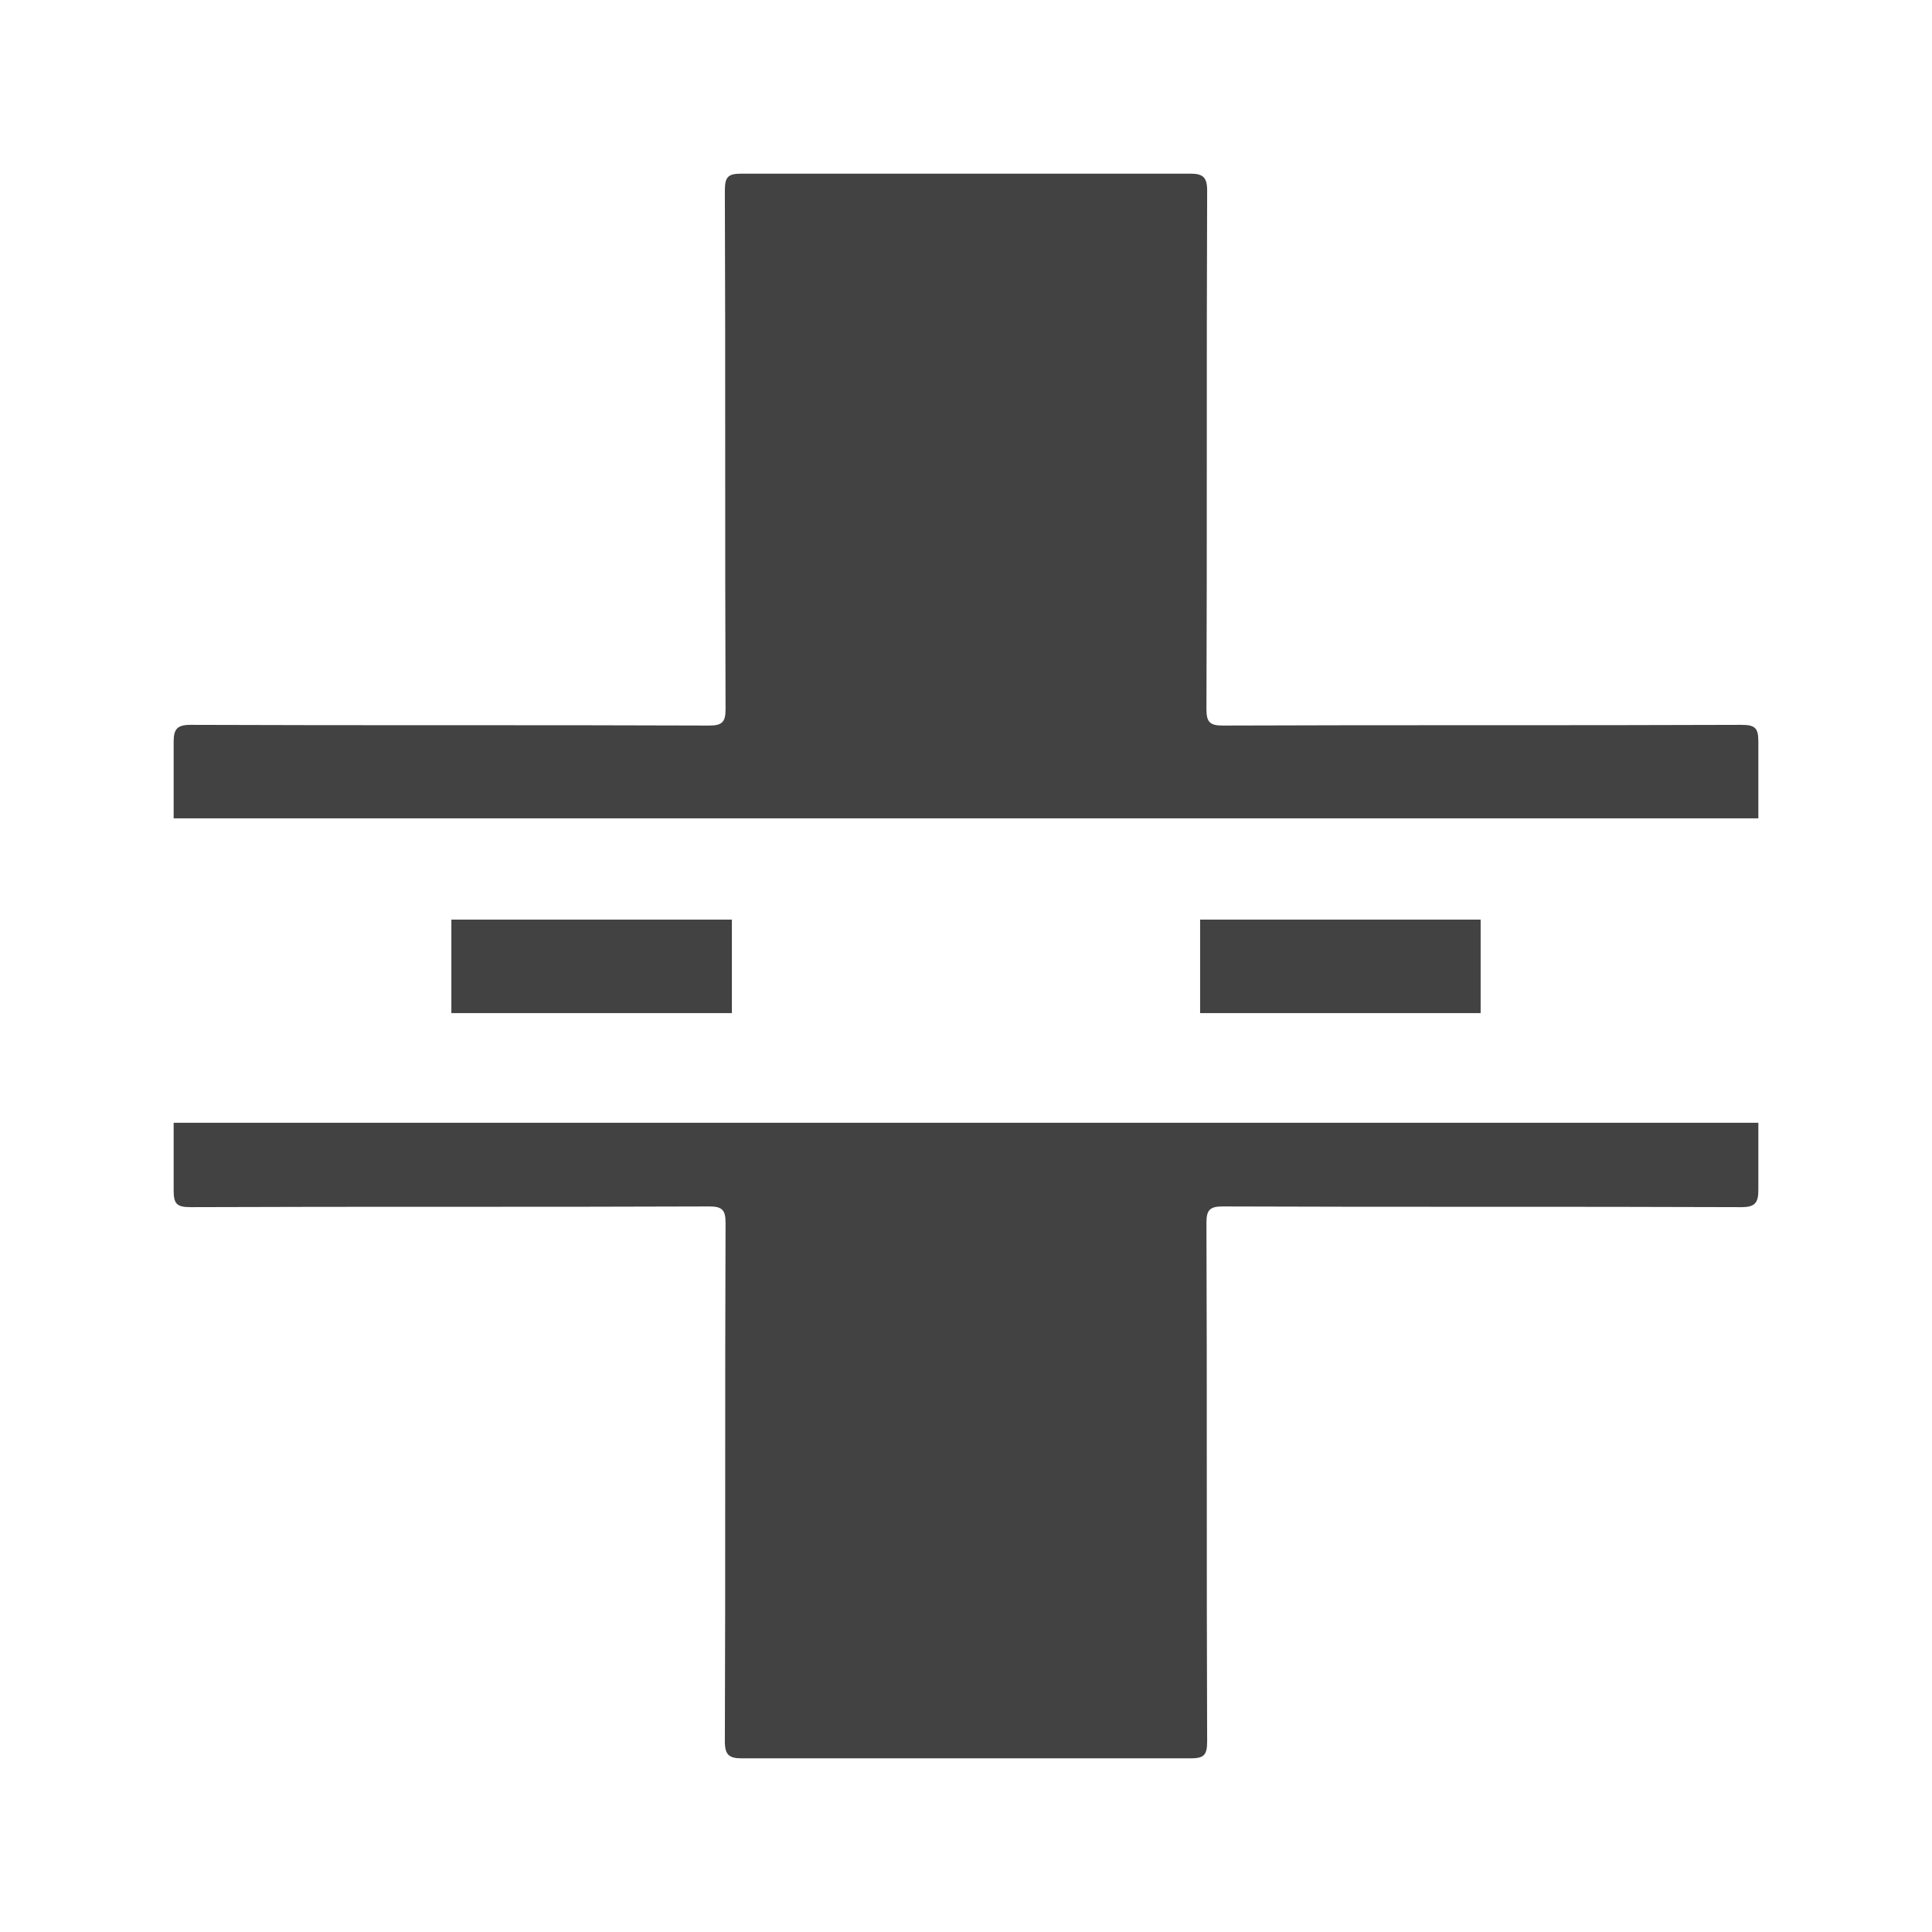
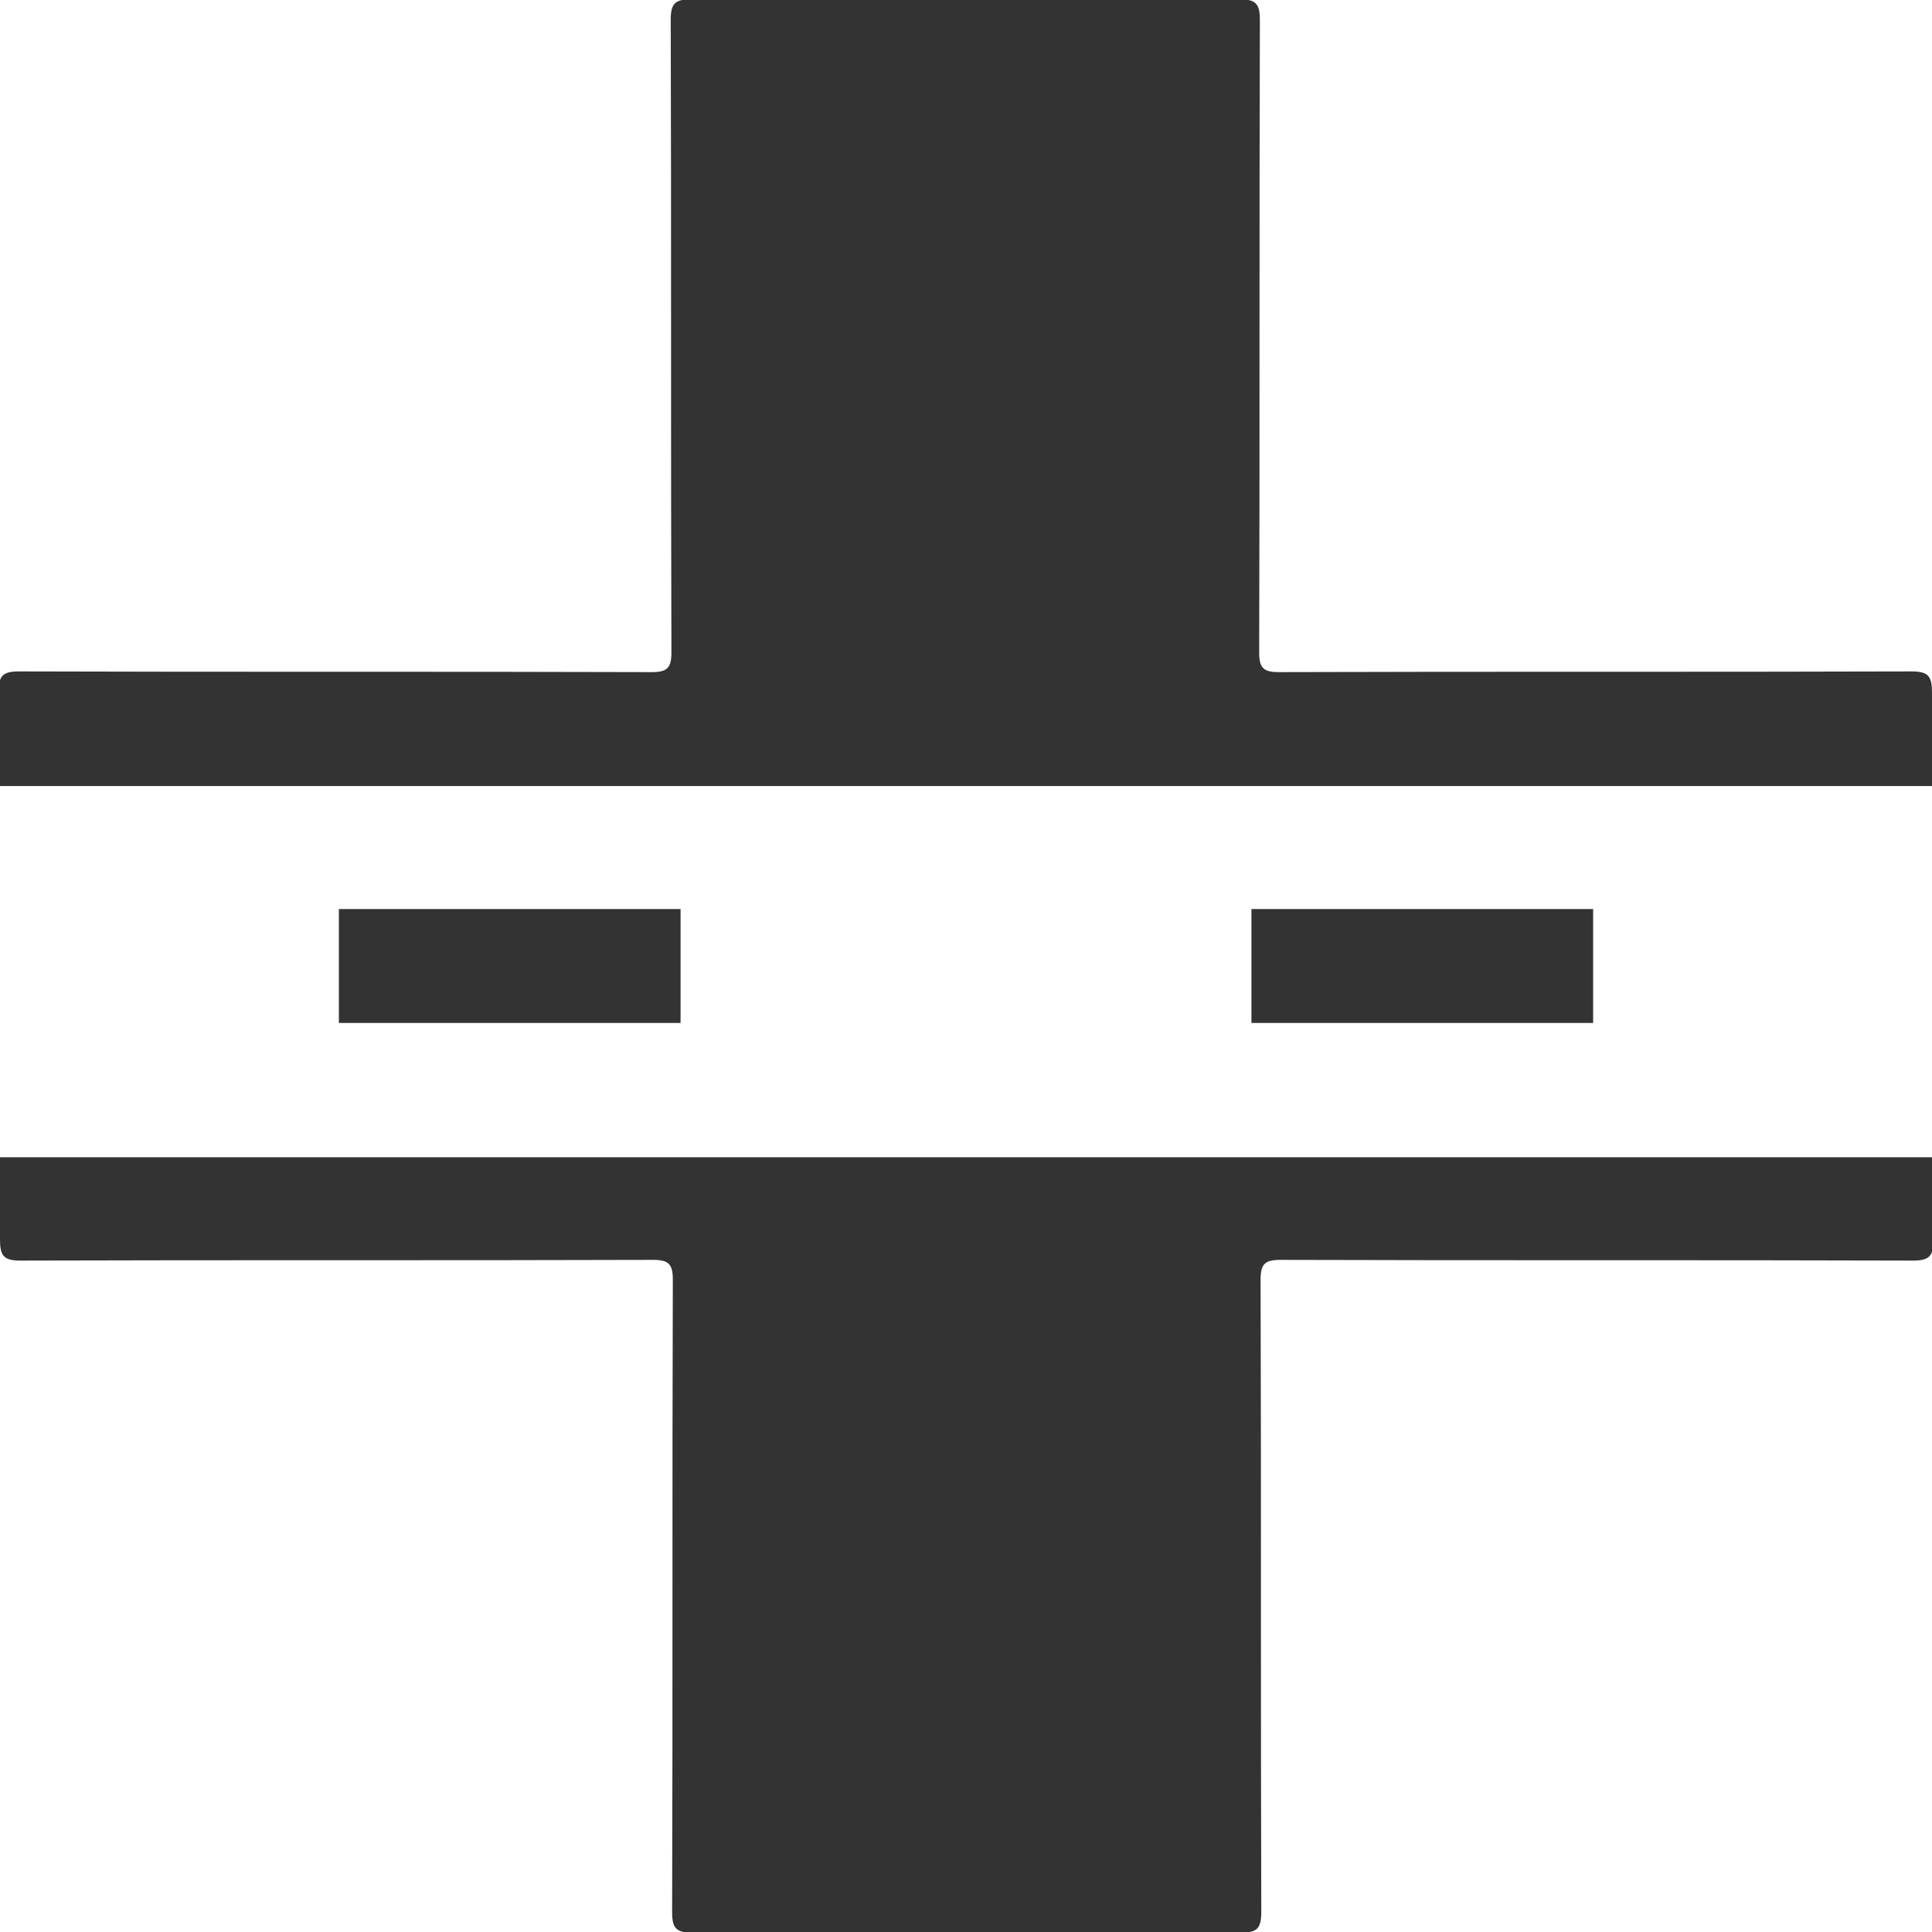
<svg xmlns="http://www.w3.org/2000/svg" version="1.1" id="Layer_0_xA0_Image_1_" x="0px" y="0px" viewBox="0 0 274.8 274.8" style="enable-background:new 0 0 274.8 274.8;" xml:space="preserve">
  <style type="text/css">
- 	.st0{fill:#424242;}
+ 	.st0{fill:#333333;}
</style>
-   <g>
-     <rect x="64.2" y="130.8" class="st0" width="39.9" height="13.3" />
-     <rect x="170.7" y="130.8" class="st0" width="39.9" height="13.3" />
+   <g id="color">
+     <rect x="48.2" y="129.3" class="st0" width="48.6" height="16.2" />
+     <rect x="178" y="129.3" class="st0" width="48.6" height="16.2" />
  </g>
  <g>
-     <path class="st0" d="M24.7,169.3c0,1.9,0.4,2.4,2.4,2.4c24.6-0.1,49.2,0,73.8-0.1c1.8,0,2.3,0.5,2.3,2.3c-0.1,24.6,0,49.2-0.1,73.8   c0,1.9,0.6,2.4,2.4,2.4c10.6,0,21.2,0,31.9,0c10.6,0,21.2,0,31.9,0c1.9,0,2.4-0.4,2.4-2.4c-0.1-24.6,0-49.2-0.1-73.8   c0-1.8,0.5-2.3,2.3-2.3c24.6,0.1,49.2,0,73.8,0.1c1.9,0,2.4-0.6,2.4-2.4c0-3.2,0-6.4,0-9.6H24.7C24.7,162.9,24.7,166.1,24.7,169.3z   " />
-     <path class="st0" d="M250.1,116.4c0-3.6,0-7.3,0-10.9c0-1.9-0.4-2.4-2.4-2.4c-24.6,0.1-49.2,0-73.8,0.1c-1.8,0-2.3-0.5-2.3-2.3   c0.1-24.6,0-49.2,0.1-73.8c0-1.9-0.6-2.4-2.4-2.4c-10.6,0-21.2,0-31.9,0c-10.6,0-21.2,0-31.9,0c-1.9,0-2.4,0.4-2.4,2.4   c0.1,24.6,0,49.2,0.1,73.8c0,1.8-0.5,2.3-2.3,2.3c-24.6-0.1-49.2,0-73.8-0.1c-1.9,0-2.4,0.6-2.4,2.4c0,3.6,0,7.3,0,10.9H250.1z" />
+     <path class="st0" d="M0,176.3c0,2.3,0.5,3,2.9,3c30-0.1,60,0,90-0.1c2.2,0,2.8,0.6,2.8,2.8c-0.1,30,0,60-0.1,90   c0,2.4,0.7,2.9,3,2.9c13,0,25.9-0.1,38.9-0.1c13,0,25.9,0,38.9,0.1c2.3,0,3-0.5,3-2.9c-0.1-30,0-60-0.1-90c0-2.2,0.6-2.8,2.8-2.8   c30,0.1,60,0,90,0.1c2.4,0,2.9-0.7,2.9-3c0-3.9,0-7.8,0-11.7H0C0,168.5,0,172.4,0,176.3z" />
+     <path class="st0" d="M274.8,111.8c0-4.4,0-8.8,0-13.3c0-2.3-0.5-3-2.9-3c-30,0.1-60,0-90,0.1c-2.2,0-2.8-0.6-2.8-2.8   c0.1-30,0-60,0.1-90c0-2.4-0.7-2.9-3-2.9c-13,0-25.9,0.1-38.9,0.1c-13,0-25.9,0-38.9-0.1c-2.3,0-3,0.5-3,2.9c0.1,30,0,60,0.1,90   c0,2.2-0.6,2.8-2.8,2.8c-30-0.1-60,0-90-0.1c-2.4,0-2.9,0.7-2.9,3c0,4.4,0,8.8,0,13.3H274.8z" />
  </g>
</svg>
